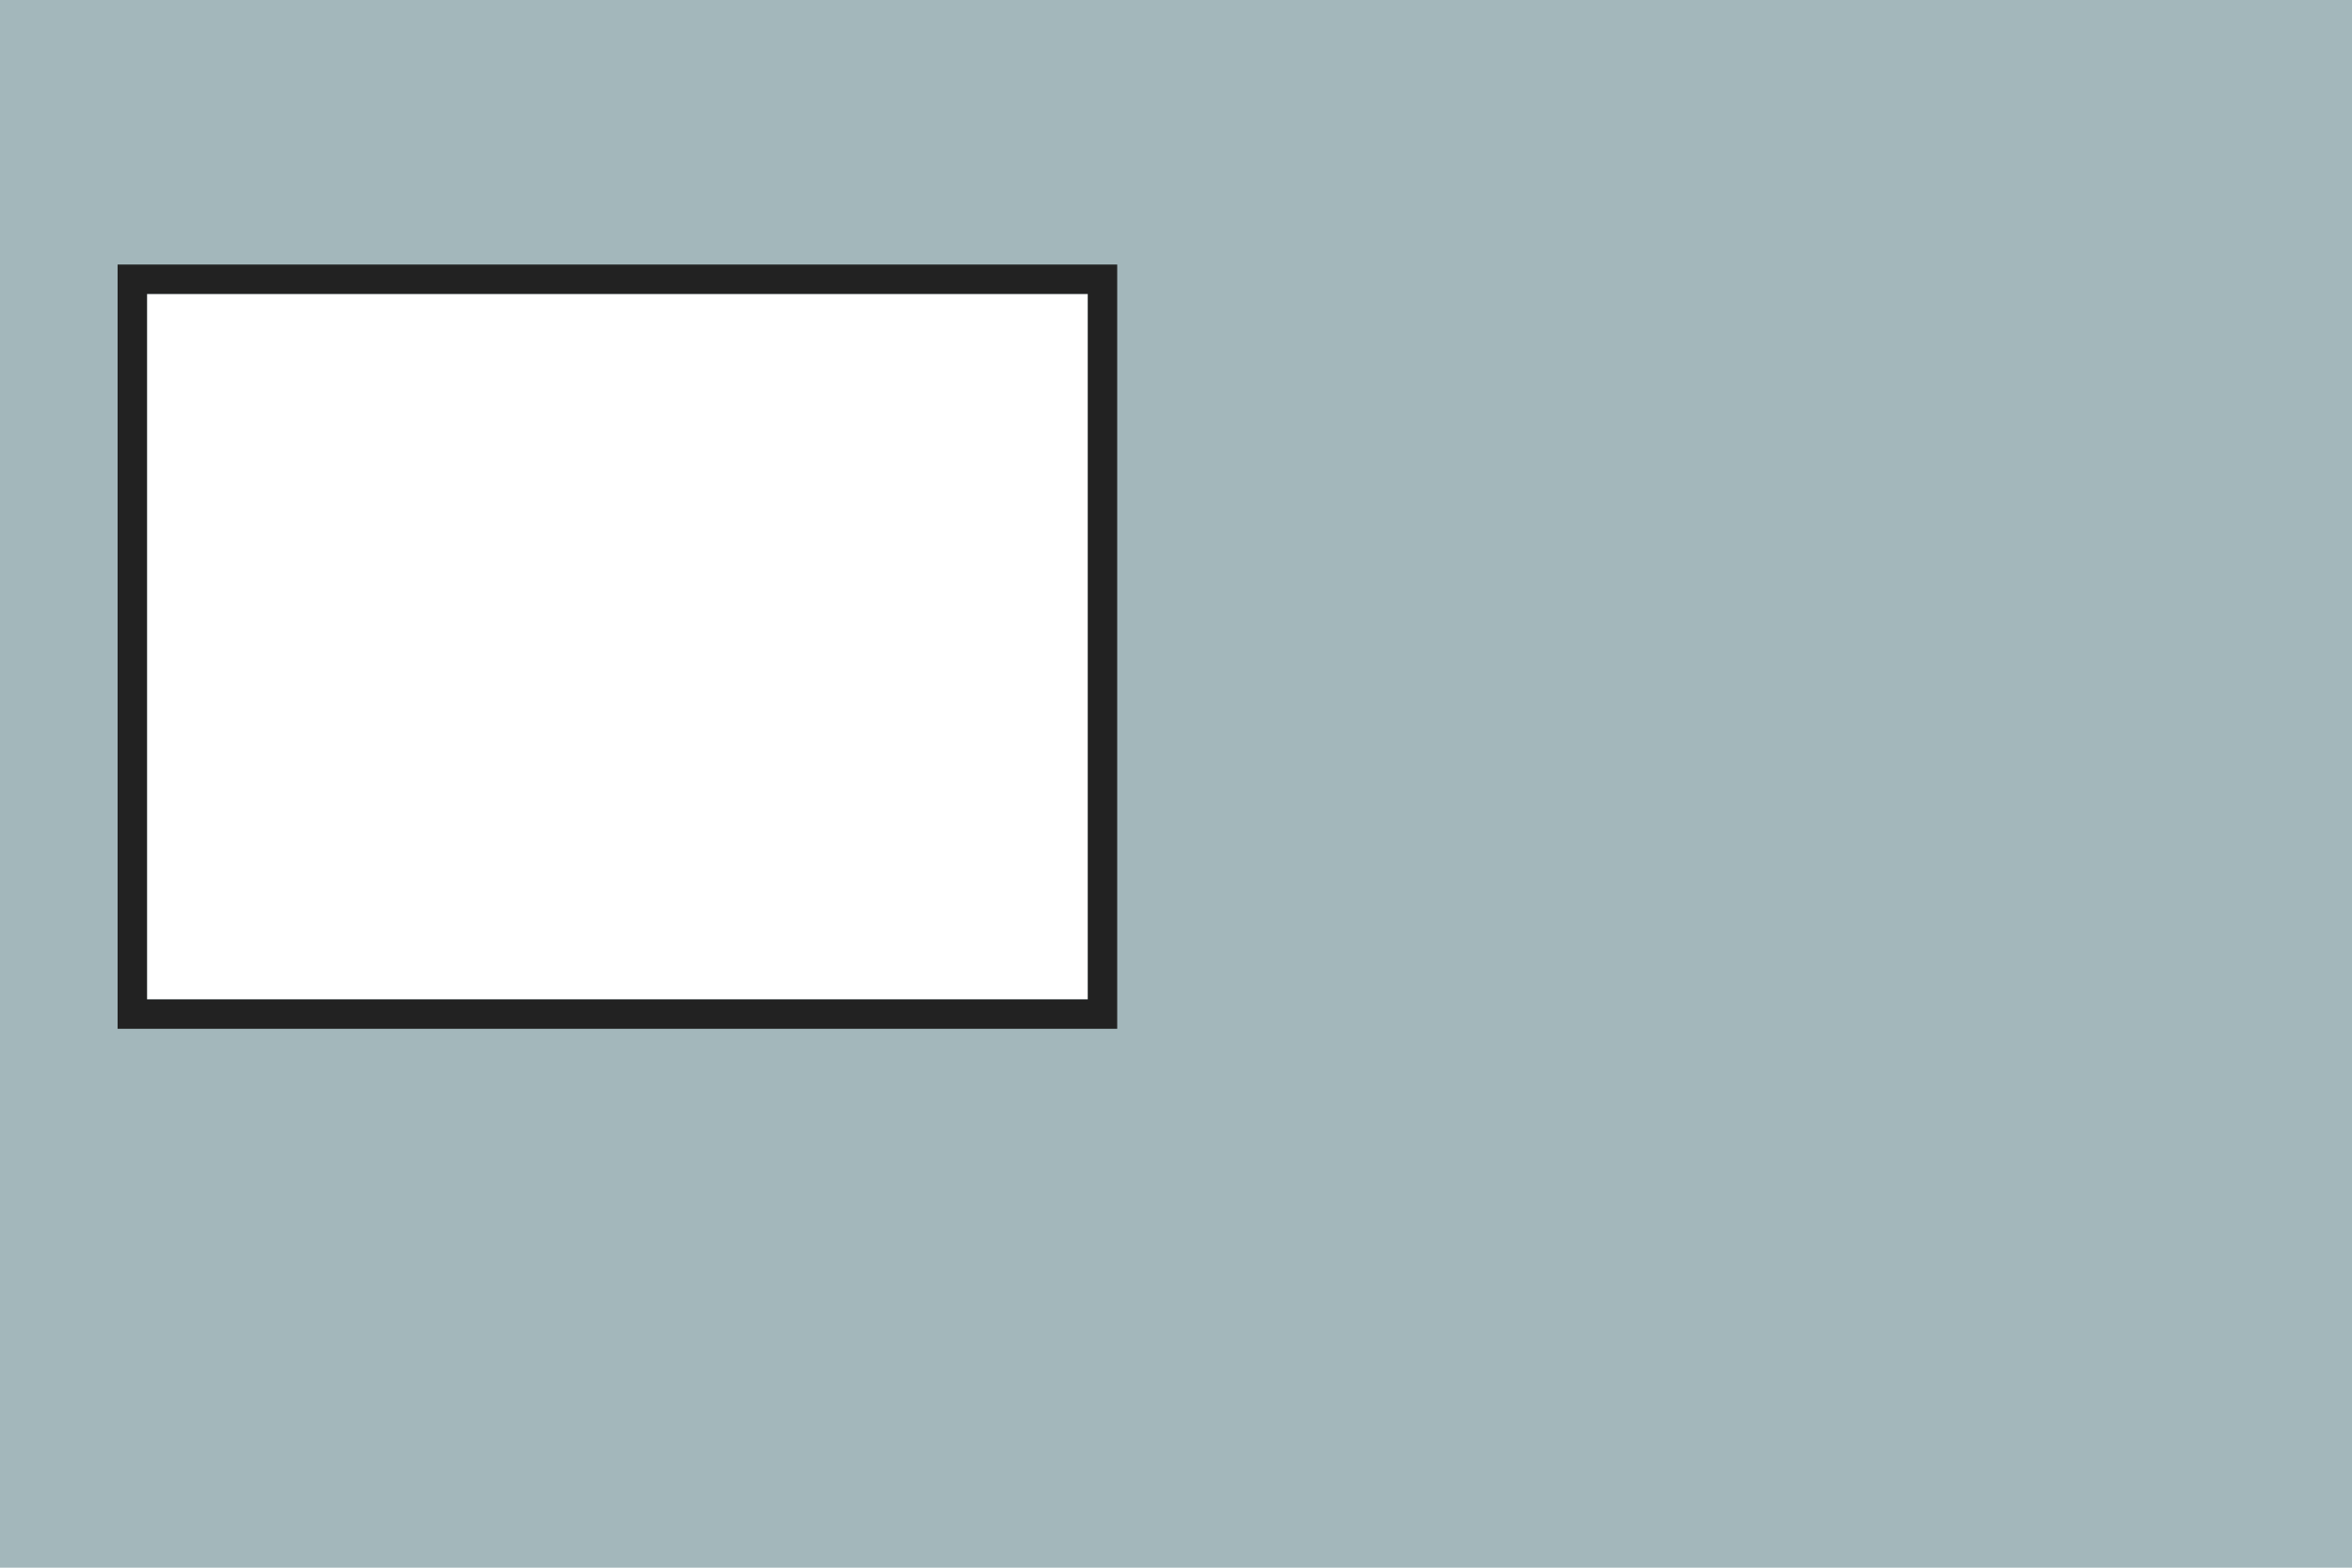
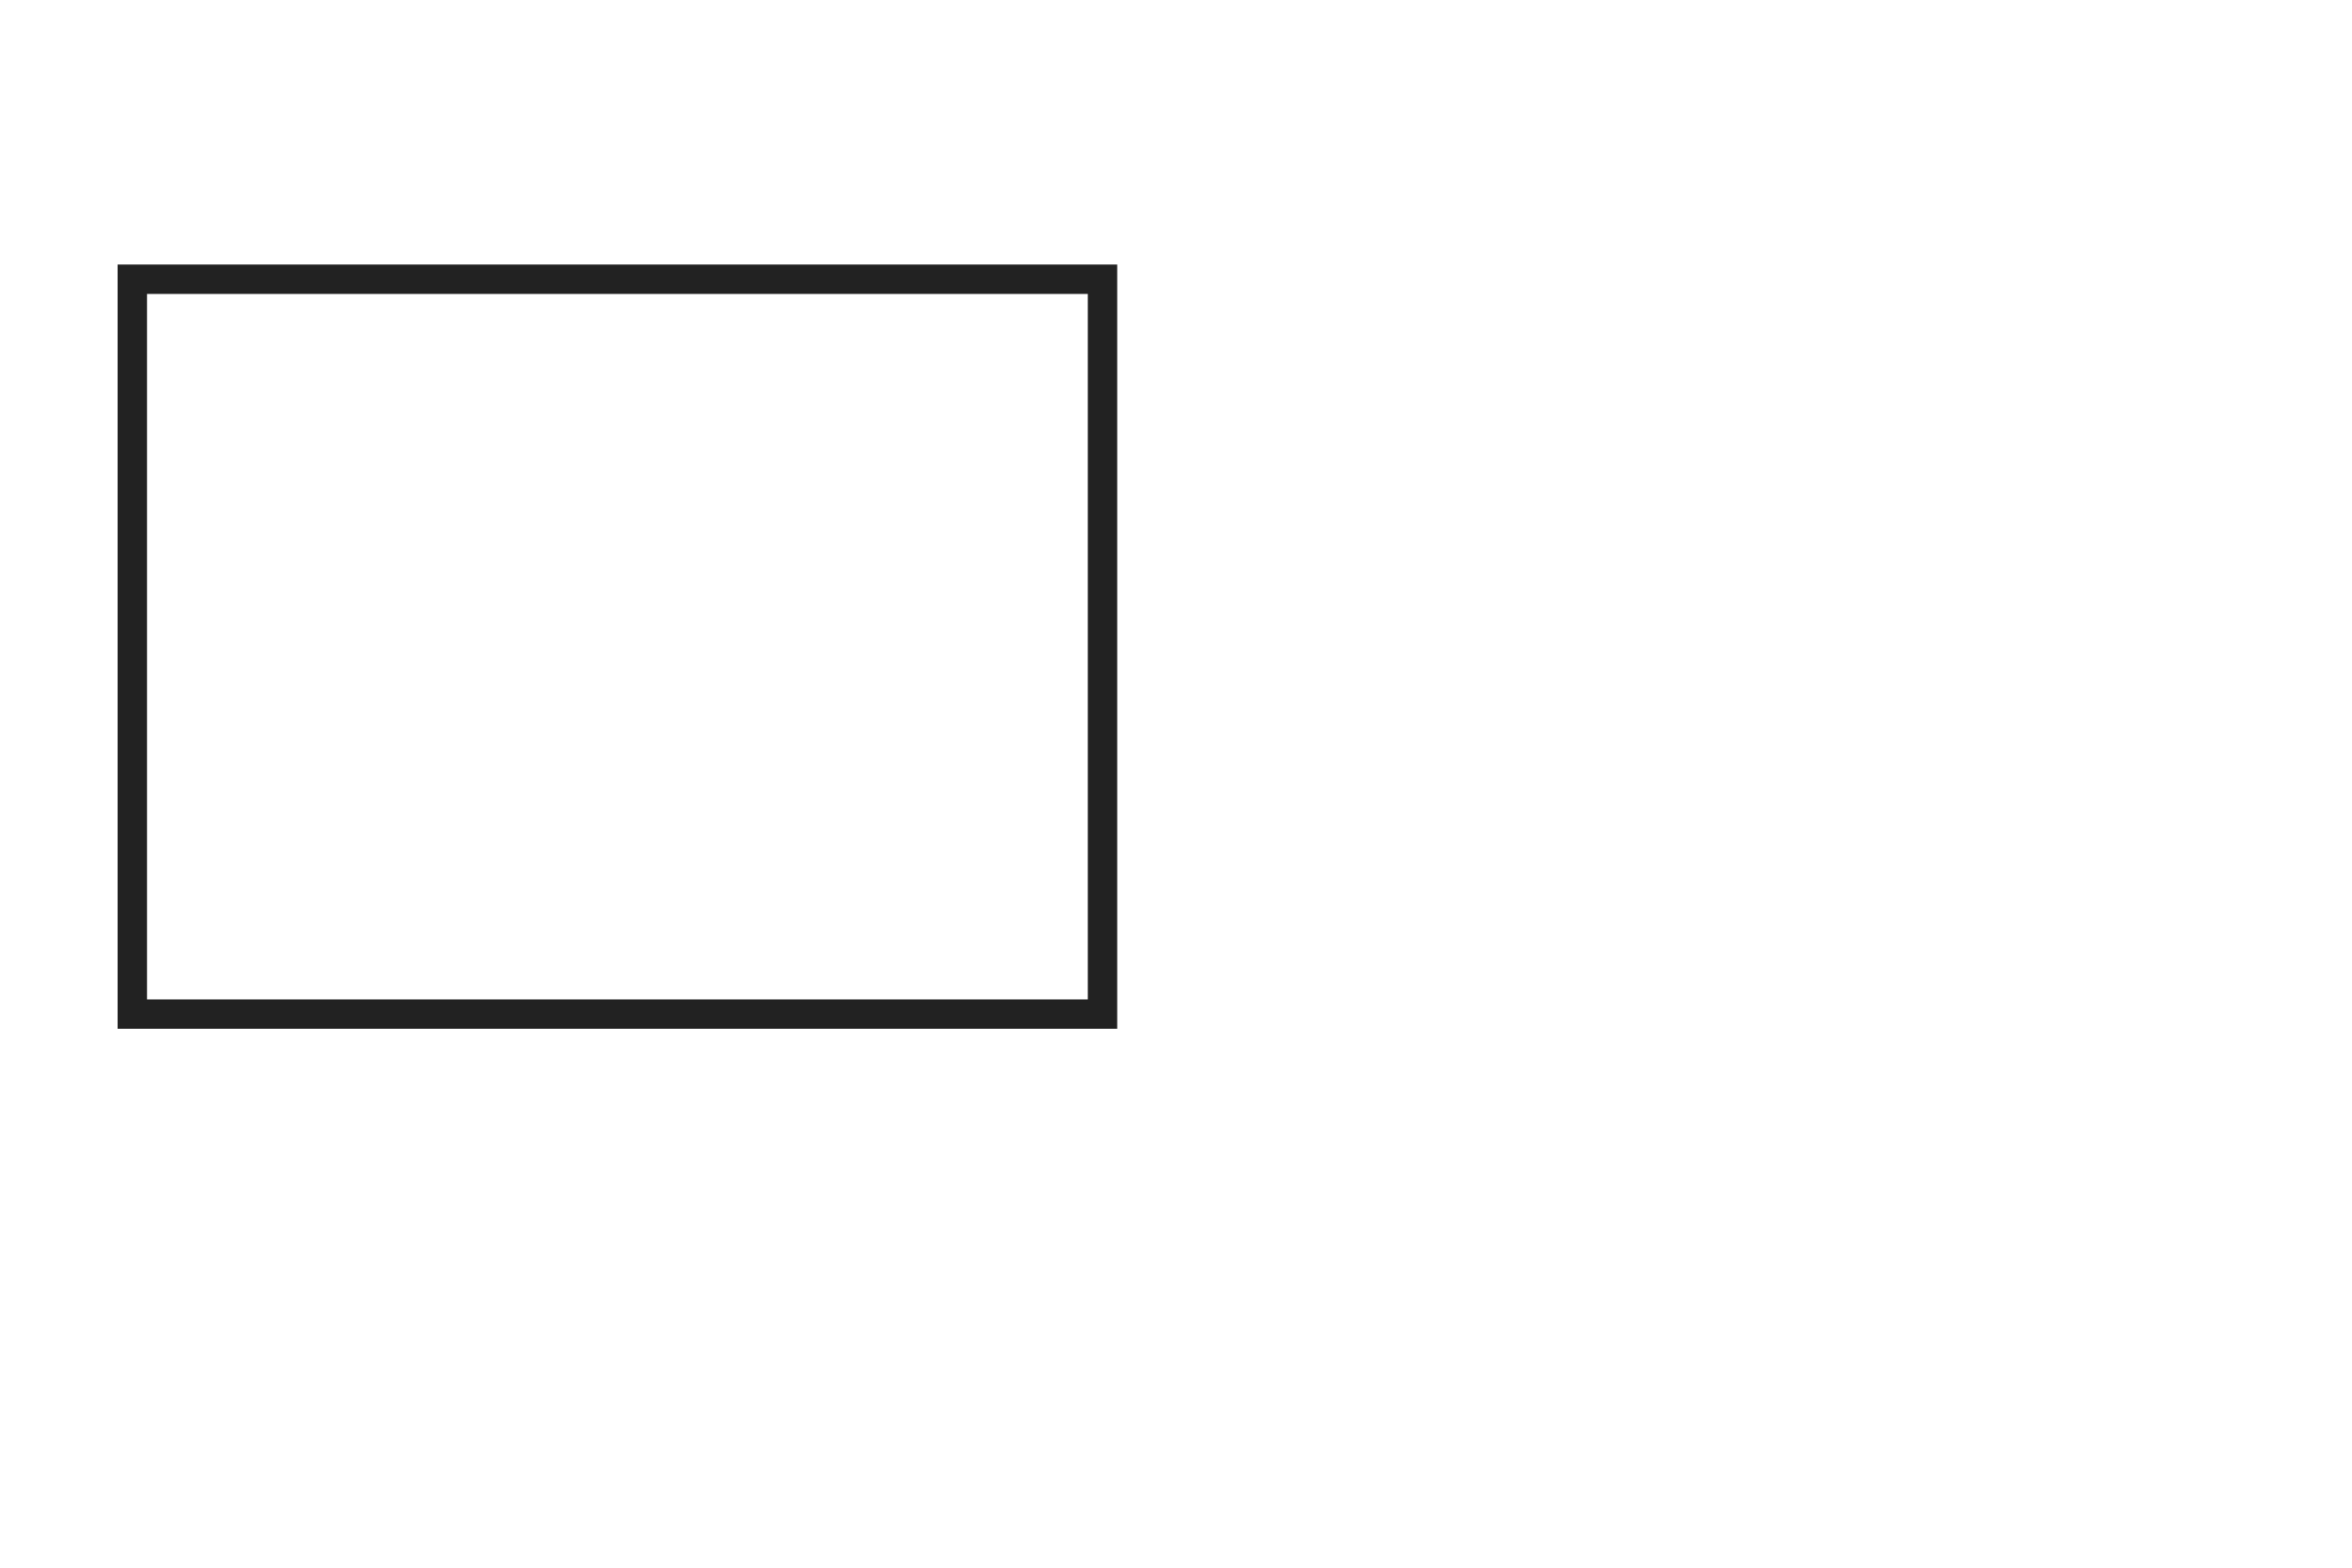
<svg xmlns="http://www.w3.org/2000/svg" width="480" height="320" viewBox="0 0 480 320">
  <g id="Group_13" data-name="Group 13" transform="translate(0 0)">
-     <path id="Union_11" data-name="Union 11" d="M-2800-500h-30V-760h30v144h192V-760h258v260Zm-30-260v-60h480v60Z" transform="translate(2830 820)" fill="#a3b7bb" />
    <path id="Union_3" data-name="Union 3" d="M-2022-254h-192v-6h192V-404h-192v-6h198v156Zm-198,0V-410h6v156Z" transform="translate(2244 464)" fill="#222" />
  </g>
</svg>
